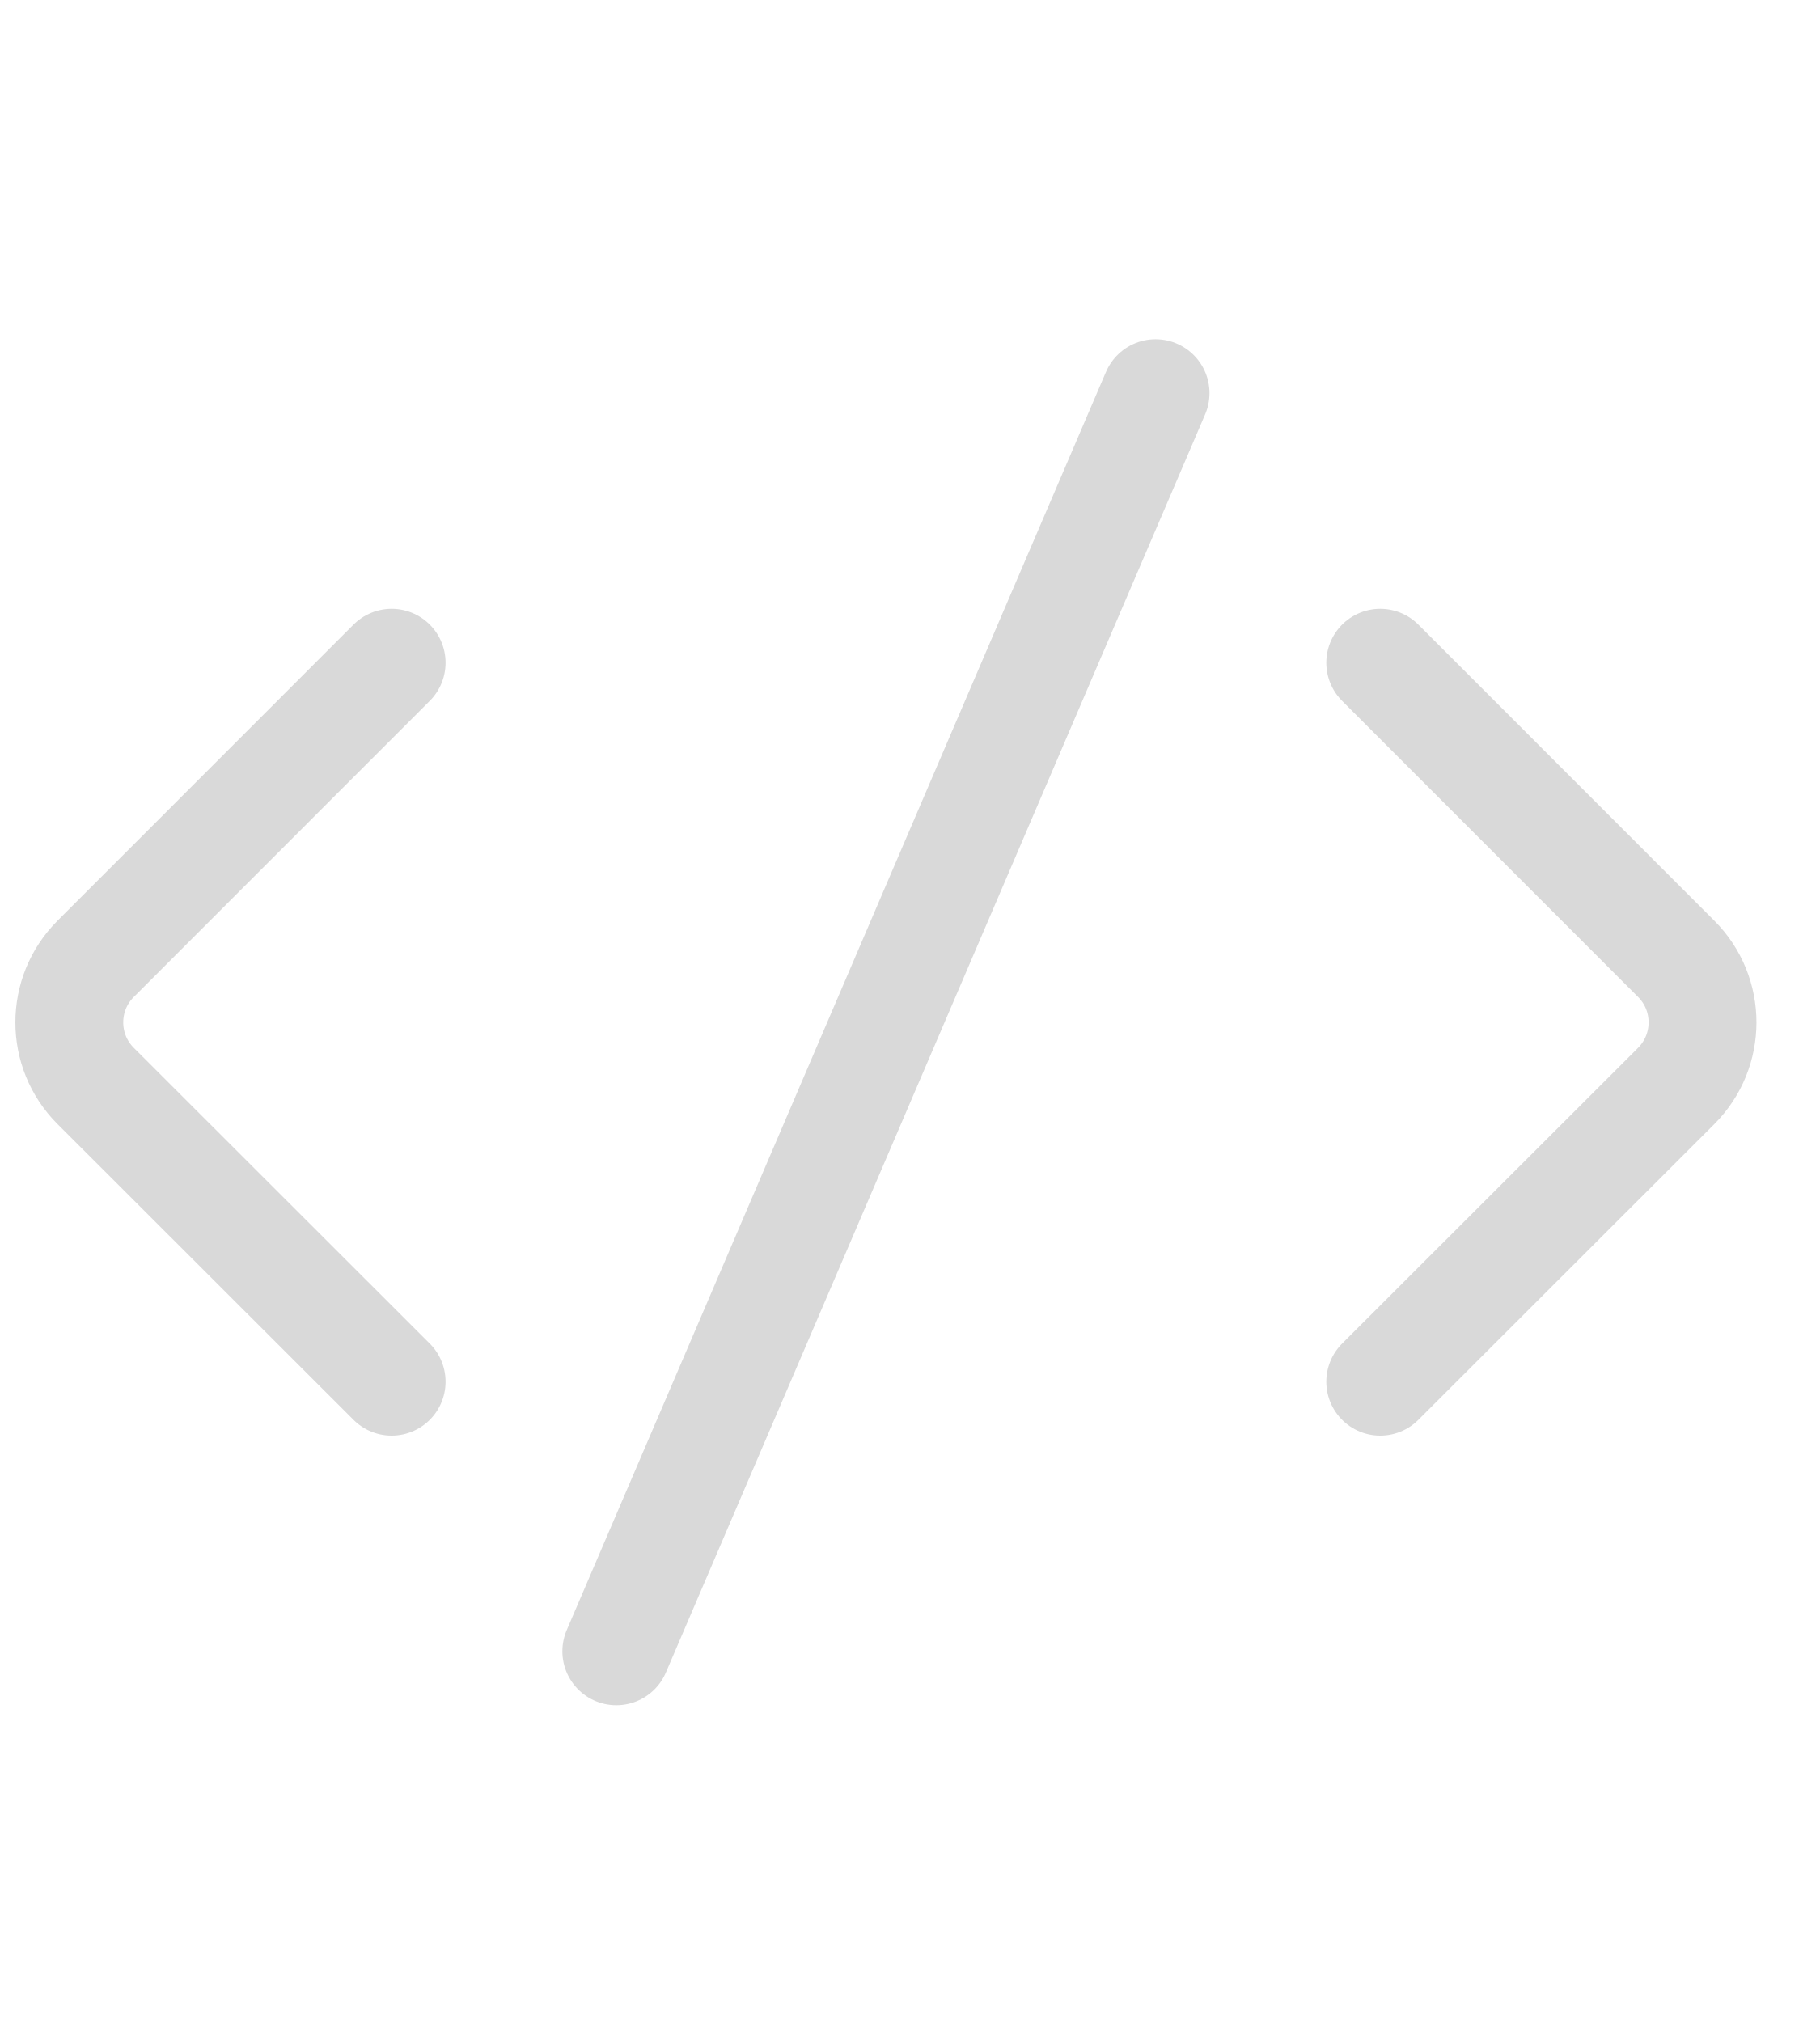
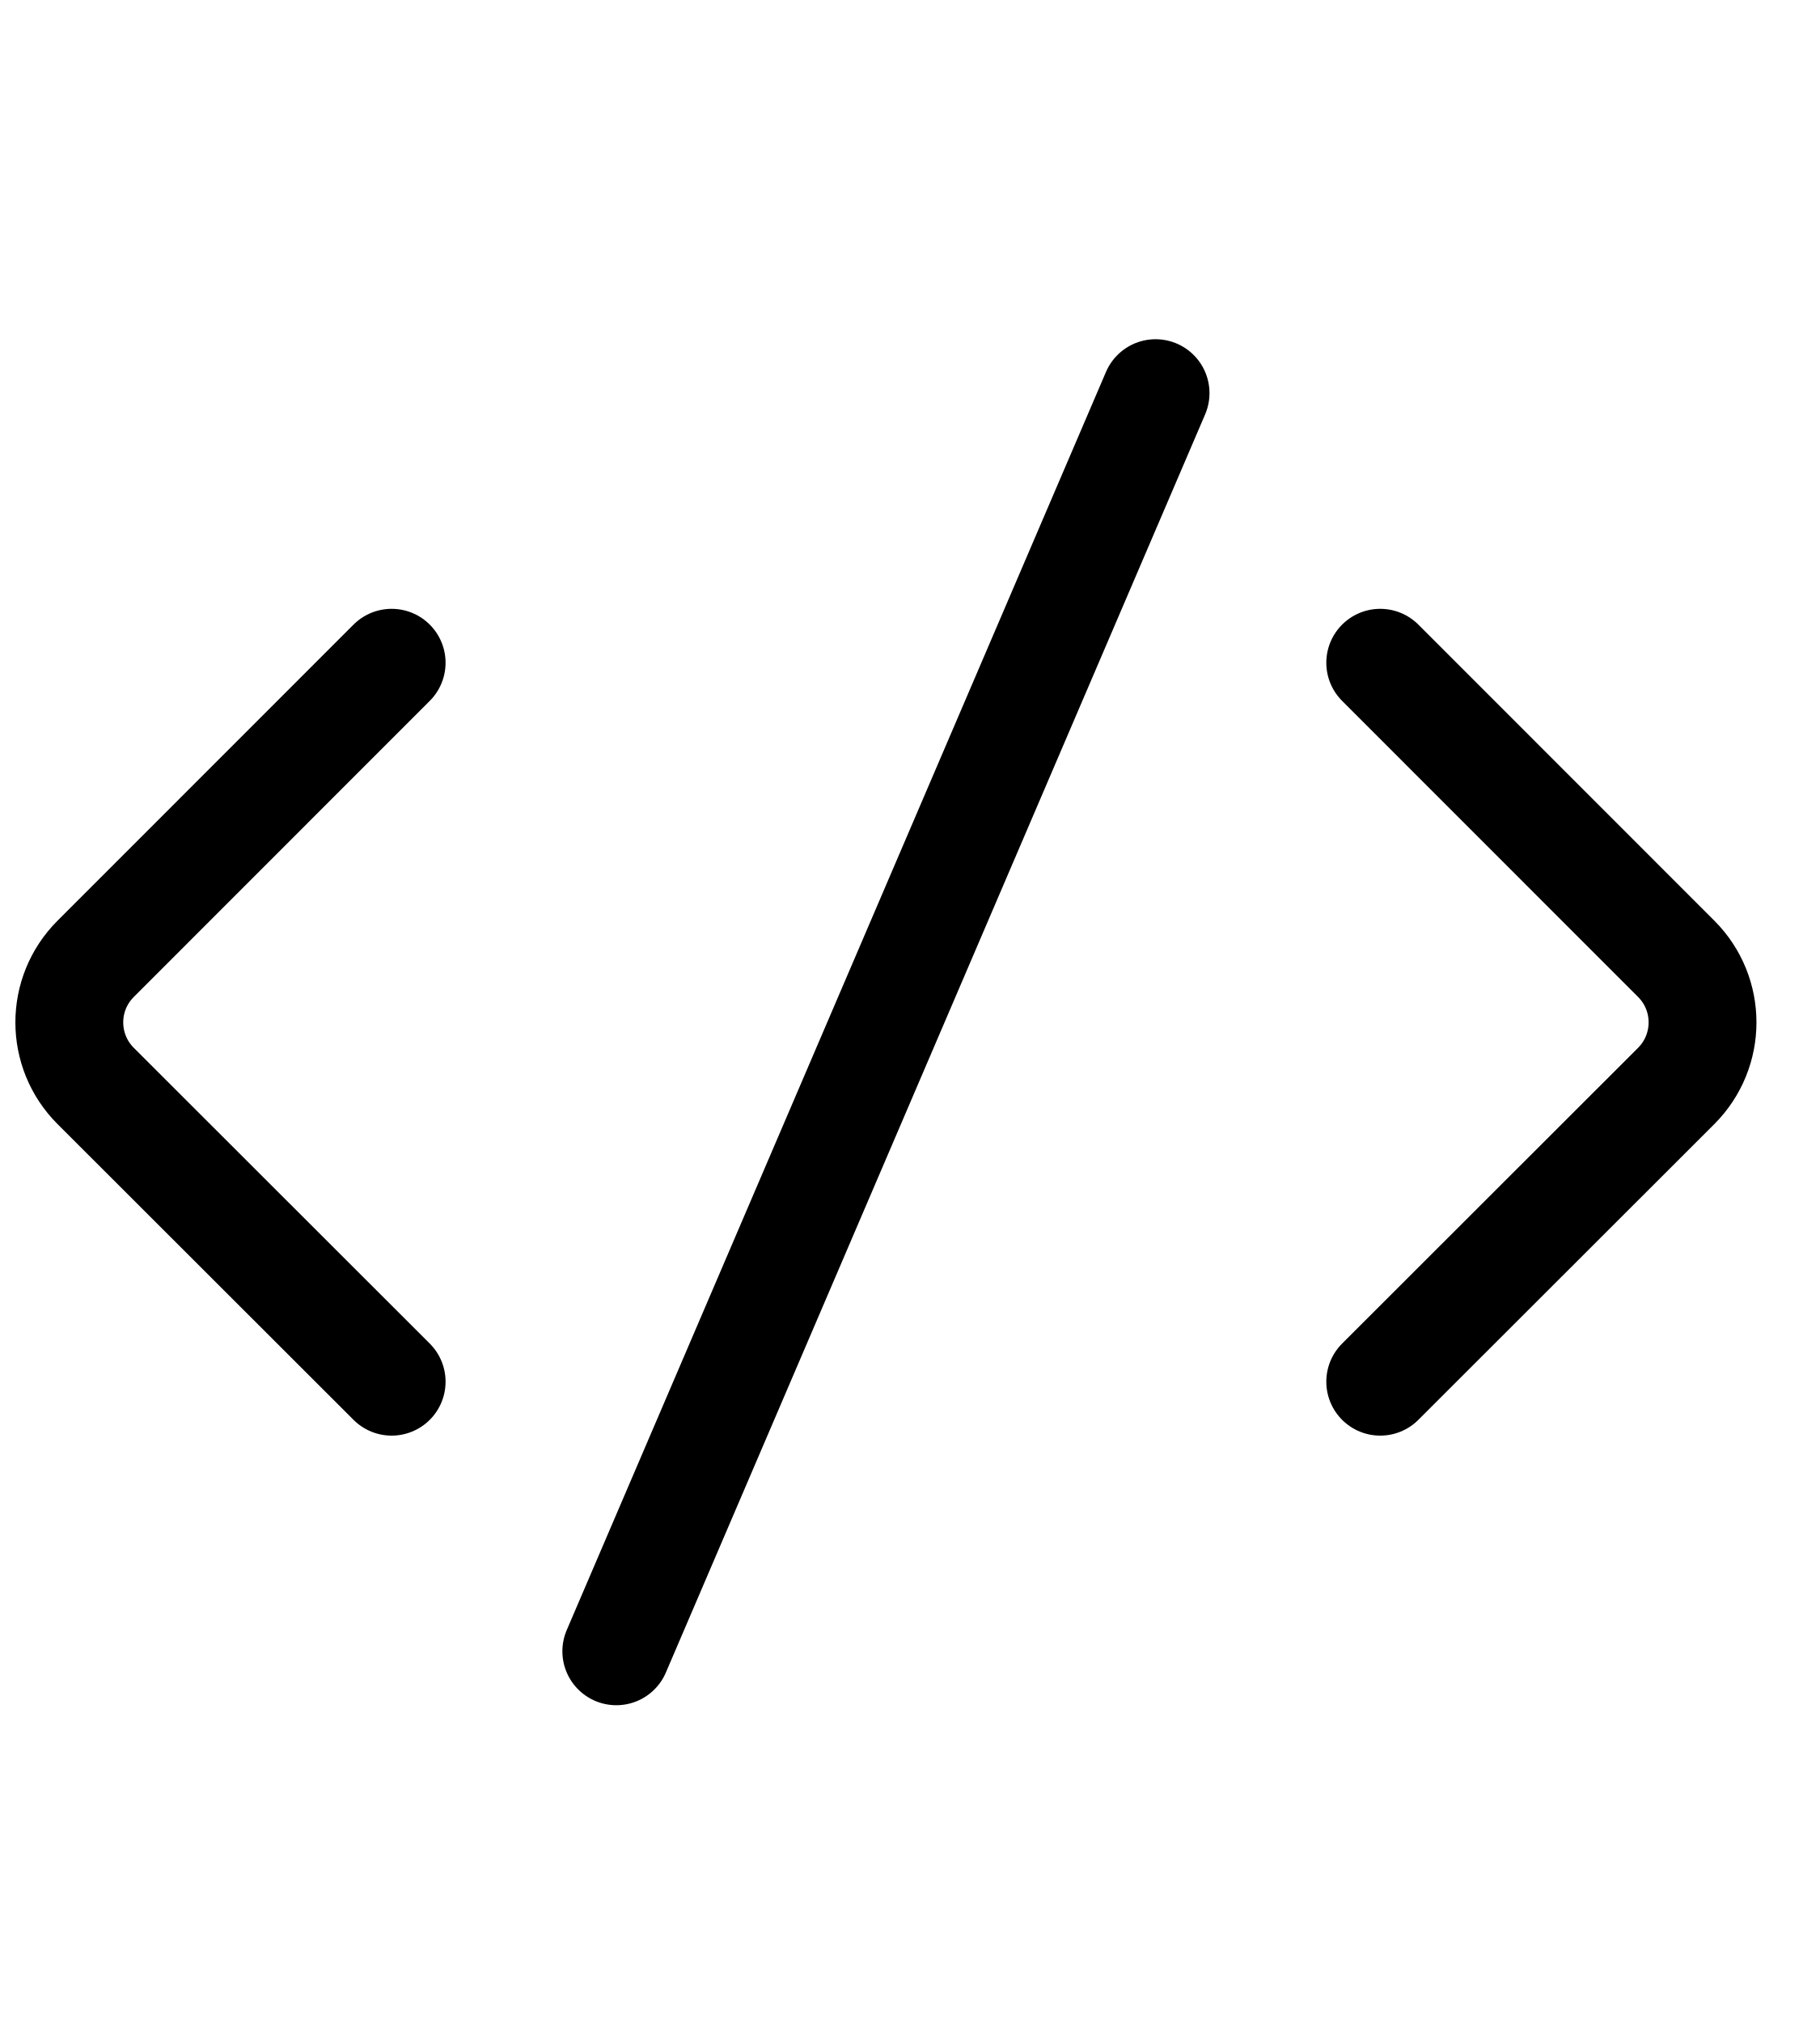
<svg xmlns="http://www.w3.org/2000/svg" width="27" height="30" viewBox="0 0 27 21" fill="none">
-   <path d="M5.81 5.333L1.419 9.726C0.898 10.247 0.898 11.091 1.419 11.612L5.81 16M20.476 5.333L24.867 9.726C25.388 10.247 25.387 11.091 24.867 11.612L20.476 16M17.143 1.333L9.143 20" stroke="#D9D9D9" stroke-width="1.6" stroke-linecap="round" />
+   <path d="M5.81 5.333L1.419 9.726C0.898 10.247 0.898 11.091 1.419 11.612L5.81 16M20.476 5.333L24.867 9.726C25.388 10.247 25.387 11.091 24.867 11.612L20.476 16M17.143 1.333L9.143 20" stroke="#000000" stroke-width="1.6" stroke-linecap="round" />
</svg>
